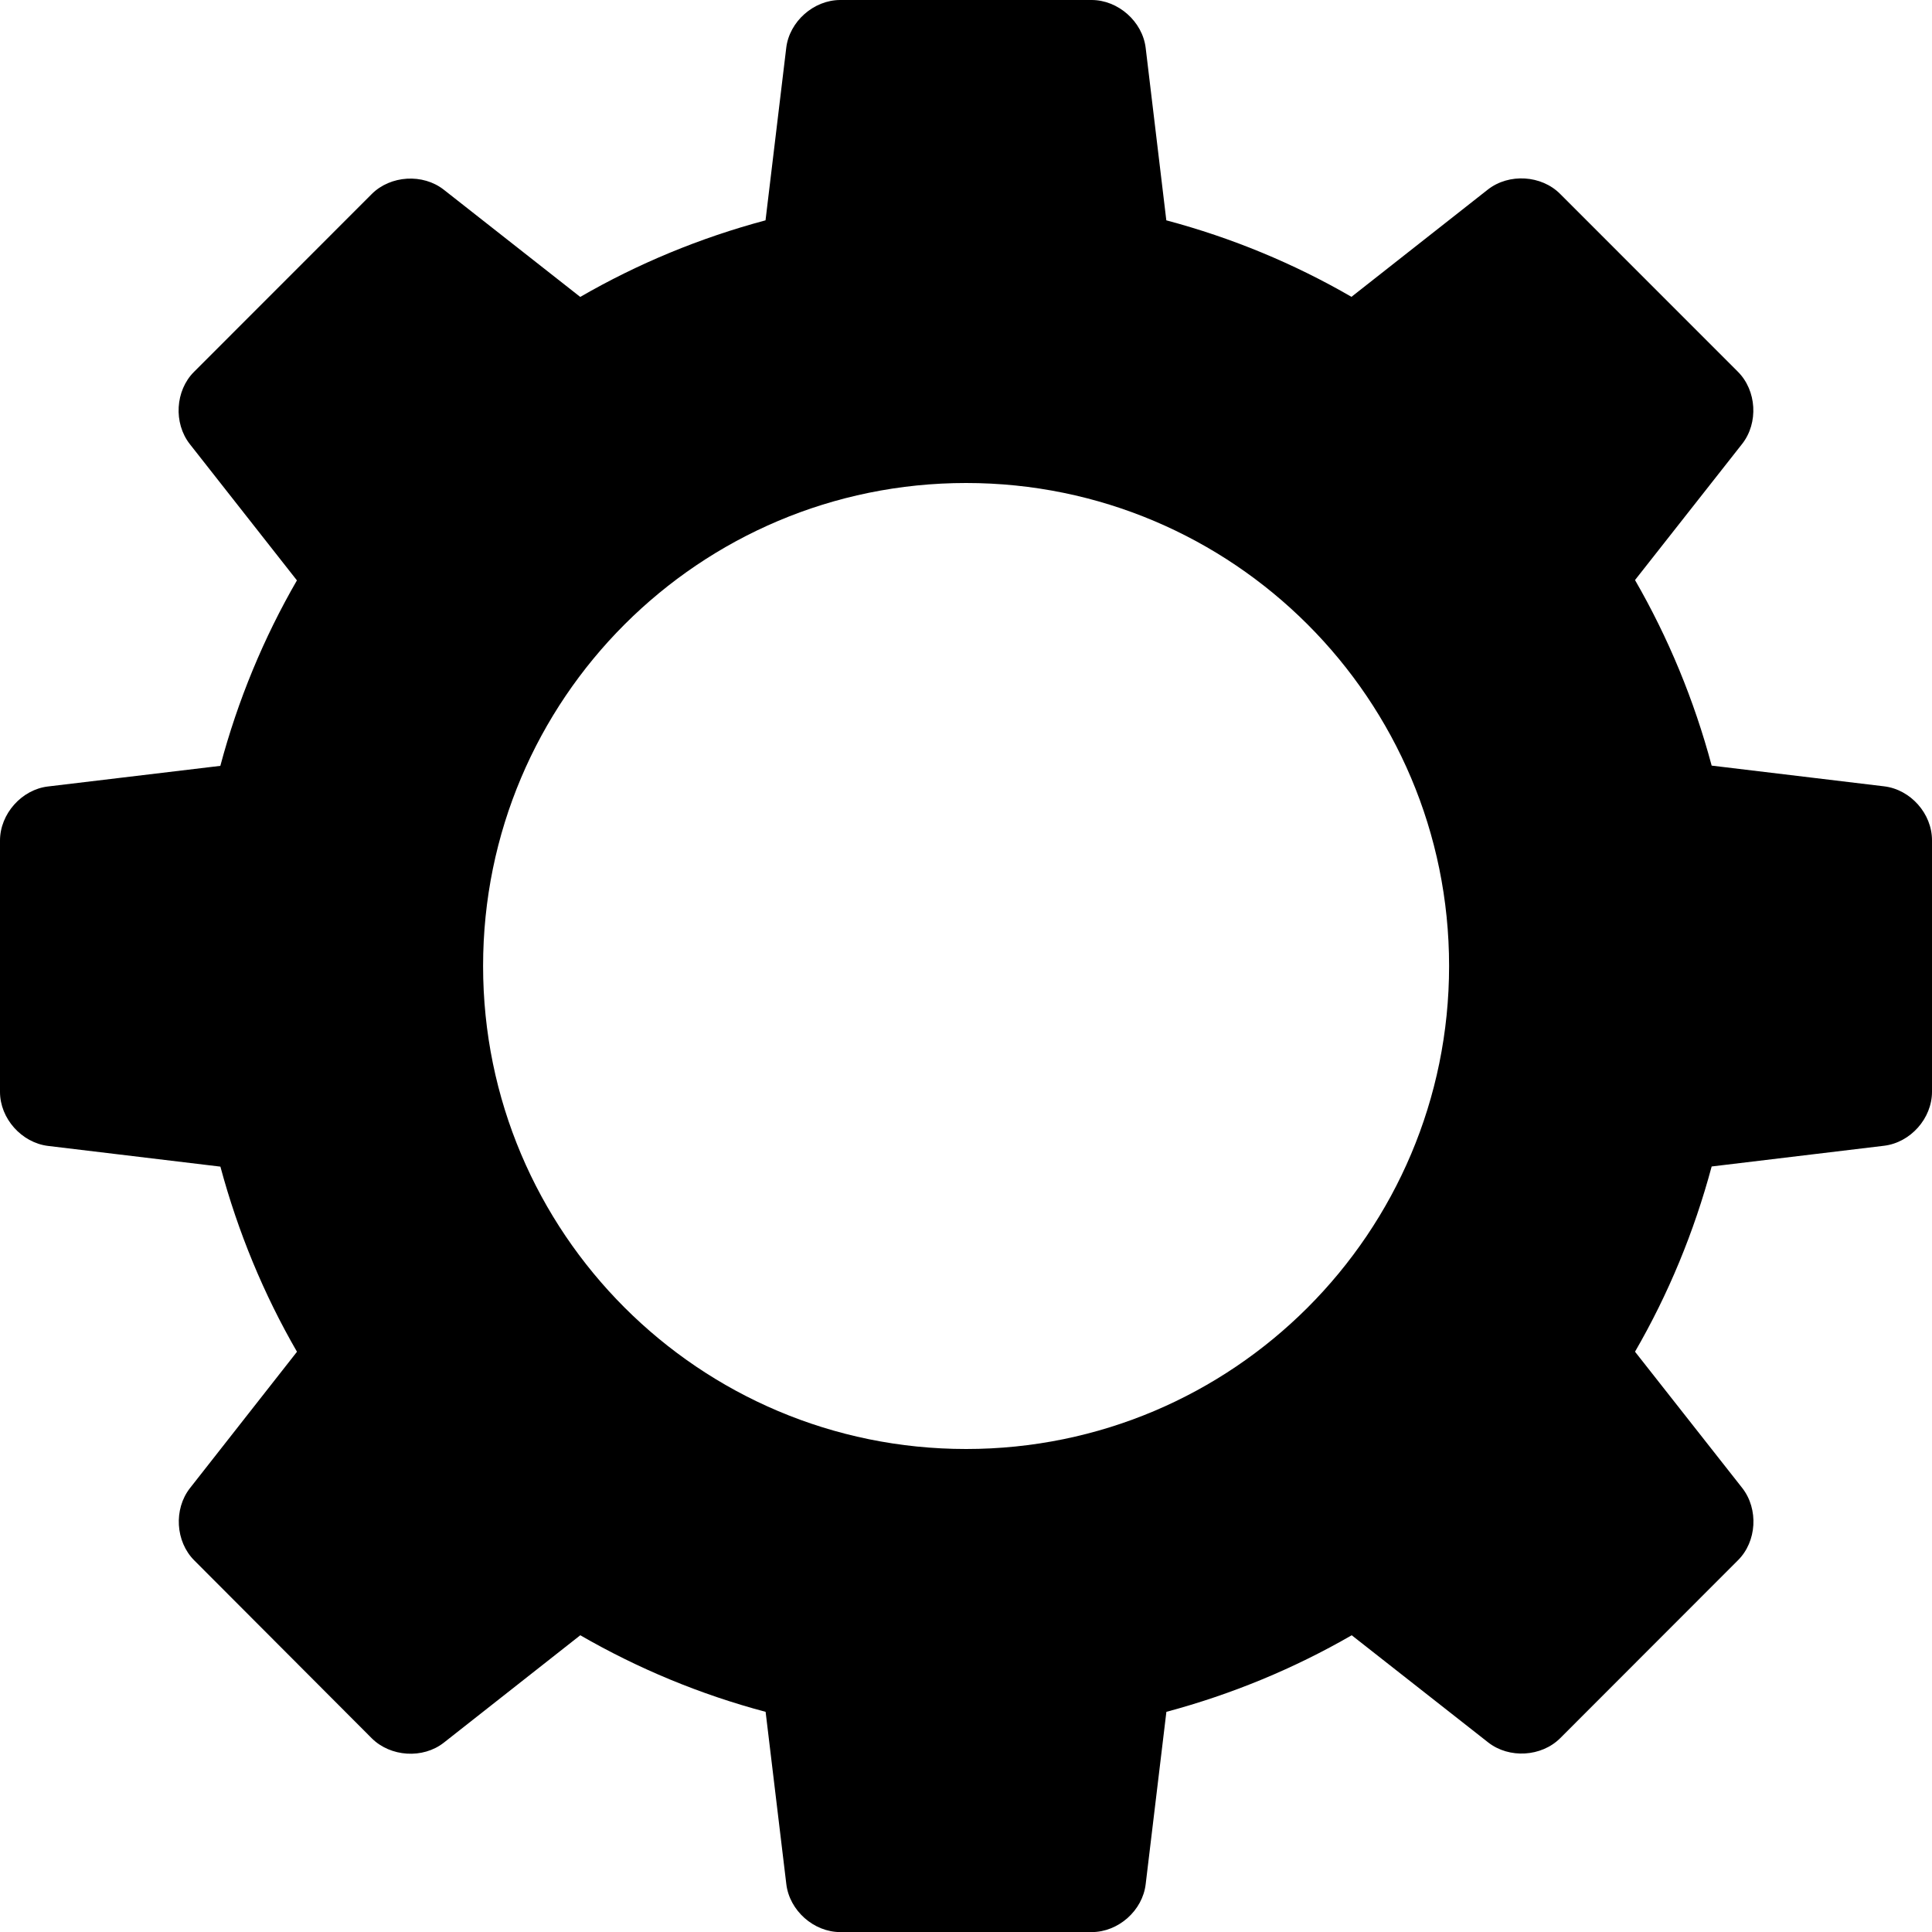
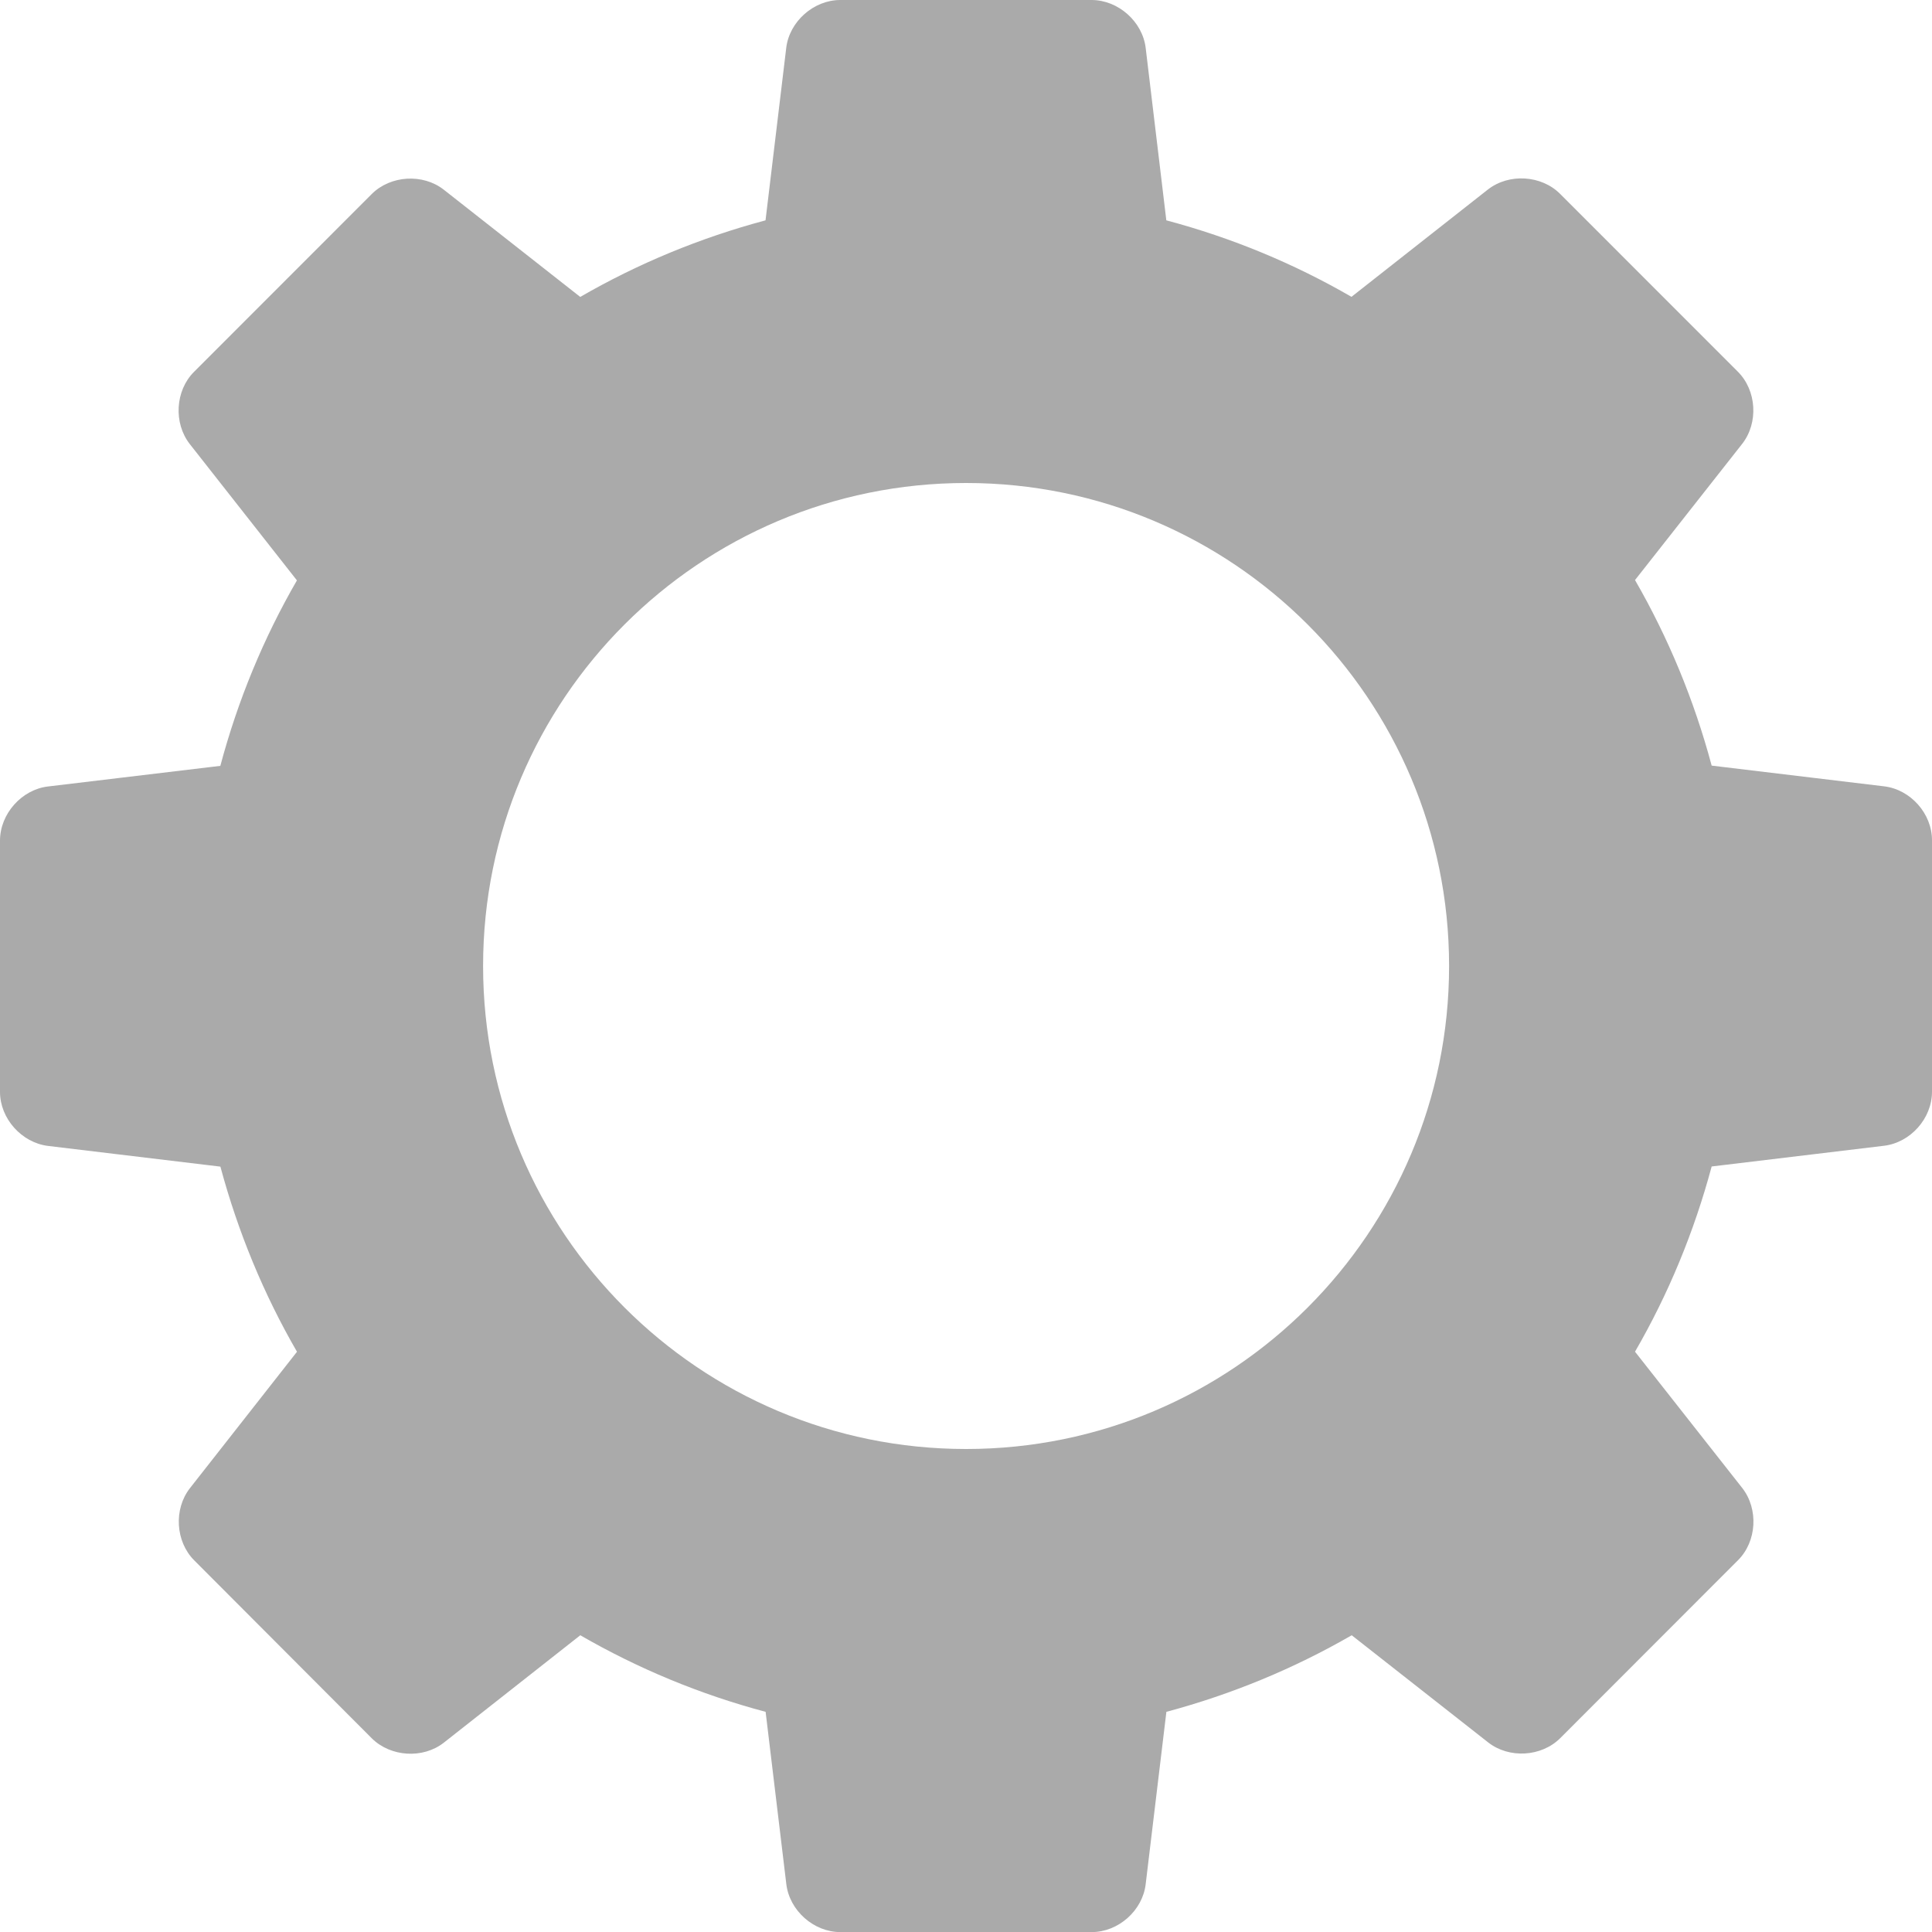
<svg xmlns="http://www.w3.org/2000/svg" version="1.1" preserveAspectRatio="xMidYMid meet" viewBox="0 0 640 640" width="640" height="640">
-   <path d="M567.01 253.62C561.18 231.83 552.63 211.25 541.62 192.15C545.17 187.64 573.58 151.53 577.13 147.02C582.55 140.08 581.94 129.36 575.67 123.11C569.78 117.22 522.7 70.12 516.81 64.23C510.62 58.01 499.87 57.34 492.9 62.77C488.38 66.33 452.21 94.77 447.69 98.33C428.67 87.32 408.09 78.77 386.36 72.99C385.67 67.27 380.2 21.58 379.52 15.87C378.47 7.14 370.41 0 361.6 0C353.28 0 286.67 0 278.35 0C269.54 0 261.48 7.14 260.45 15.87C259.77 21.58 254.28 67.27 253.59 72.99C231.83 78.8 211.23 87.37 192.21 98.36C187.69 94.8 151.54 66.4 147.02 62.85C140.11 57.42 129.36 58.06 123.14 64.28C117.25 70.17 70.14 117.3 64.26 123.19C58.06 129.38 57.42 140.13 62.87 147.1C66.42 151.61 94.81 187.74 98.36 192.26C87.35 211.3 78.8 231.91 72.99 253.7C67.28 254.38 21.61 259.85 15.9 260.53C7.17 261.55 0 269.62 0 278.45C0 286.78 0 353.38 0 361.7C0 370.51 7.14 378.52 15.9 379.6C21.61 380.28 67.3 385.77 73.01 386.46C78.85 408.17 87.37 428.75 98.38 447.79C94.83 452.32 66.45 488.48 62.9 493C57.5 499.94 58.11 510.67 64.36 516.91C70.24 522.81 117.26 569.93 123.14 575.82C129.36 582.02 140.11 582.71 147.02 577.28C151.54 573.72 187.71 545.25 192.23 541.7C211.28 552.7 231.86 561.28 253.62 567.07C254.31 572.77 259.79 618.44 260.48 624.15C261.53 632.91 269.57 640.03 278.37 640.03C286.7 640.03 353.3 640.03 361.63 640.03C370.46 640.03 378.5 632.91 379.52 624.15C380.21 618.44 385.69 572.77 386.38 567.07C408.17 561.23 428.75 552.68 447.77 541.7C452.29 545.25 488.46 573.65 492.98 577.2C499.92 582.63 510.64 581.99 516.86 575.77C522.75 569.88 569.83 522.75 575.72 516.86C581.96 510.67 582.6 499.92 577.15 492.93C573.6 488.41 545.17 452.29 541.62 447.77C552.65 428.72 561.18 408.14 567.01 386.41C572.72 385.72 618.39 380.23 624.1 379.55C632.86 378.5 640 370.51 640 361.65C640 353.33 640 286.72 640 278.4C640.03 269.54 632.91 261.53 624.13 260.48C612.71 259.11 572.73 254.31 567.01 253.62ZM160.03 320C160.03 231.63 231.65 160 320.03 160C408.4 160 480.03 231.63 480.03 320C480.03 408.37 408.42 480 320.03 480C231.65 480 160.03 408.37 160.03 320Z" id="gear" opacity="1" fill="#000000" fill-opacity="1" />
+   <path d="M567.01 253.62C561.18 231.83 552.63 211.25 541.62 192.15C545.17 187.64 573.58 151.53 577.13 147.02C582.55 140.08 581.94 129.36 575.67 123.11C569.78 117.22 522.7 70.12 516.81 64.23C510.62 58.01 499.87 57.34 492.9 62.77C488.38 66.33 452.21 94.77 447.69 98.33C428.67 87.32 408.09 78.77 386.36 72.99C385.67 67.27 380.2 21.58 379.52 15.87C378.47 7.14 370.41 0 361.6 0C353.28 0 286.67 0 278.35 0C269.54 0 261.48 7.14 260.45 15.87C259.77 21.58 254.28 67.27 253.59 72.99C231.83 78.8 211.23 87.37 192.21 98.36C187.69 94.8 151.54 66.4 147.02 62.85C140.11 57.42 129.36 58.06 123.14 64.28C117.25 70.17 70.14 117.3 64.26 123.19C58.06 129.38 57.42 140.13 62.87 147.1C66.42 151.61 94.81 187.74 98.36 192.26C87.35 211.3 78.8 231.91 72.99 253.7C67.28 254.38 21.61 259.85 15.9 260.53C7.17 261.55 0 269.62 0 278.45C0 286.78 0 353.38 0 361.7C0 370.51 7.14 378.52 15.9 379.6C21.61 380.28 67.3 385.77 73.01 386.46C78.85 408.17 87.37 428.75 98.38 447.79C94.83 452.32 66.45 488.48 62.9 493C57.5 499.94 58.11 510.67 64.36 516.91C70.24 522.81 117.26 569.93 123.14 575.82C129.36 582.02 140.11 582.71 147.02 577.28C151.54 573.72 187.71 545.25 192.23 541.7C211.28 552.7 231.86 561.28 253.62 567.07C254.31 572.77 259.79 618.44 260.48 624.15C261.53 632.91 269.57 640.03 278.37 640.03C286.7 640.03 353.3 640.03 361.63 640.03C370.46 640.03 378.5 632.91 379.52 624.15C380.21 618.44 385.69 572.77 386.38 567.07C408.17 561.23 428.75 552.68 447.77 541.7C452.29 545.25 488.46 573.65 492.98 577.2C499.92 582.63 510.64 581.99 516.86 575.77C522.75 569.88 569.83 522.75 575.72 516.86C581.96 510.67 582.6 499.92 577.15 492.93C573.6 488.41 545.17 452.29 541.62 447.77C552.65 428.72 561.18 408.14 567.01 386.41C572.72 385.72 618.39 380.23 624.1 379.55C632.86 378.5 640 370.51 640 361.65C640 353.33 640 286.72 640 278.4C640.03 269.54 632.91 261.53 624.13 260.48C612.71 259.11 572.73 254.31 567.01 253.62ZM160.03 320C160.03 231.63 231.65 160 320.03 160C408.4 160 480.03 231.63 480.03 320C480.03 408.37 408.42 480 320.03 480C231.65 480 160.03 408.37 160.03 320Z" id="gear" opacity="1" fill="#aaaaaa" fill-opacity="1" />
</svg>
